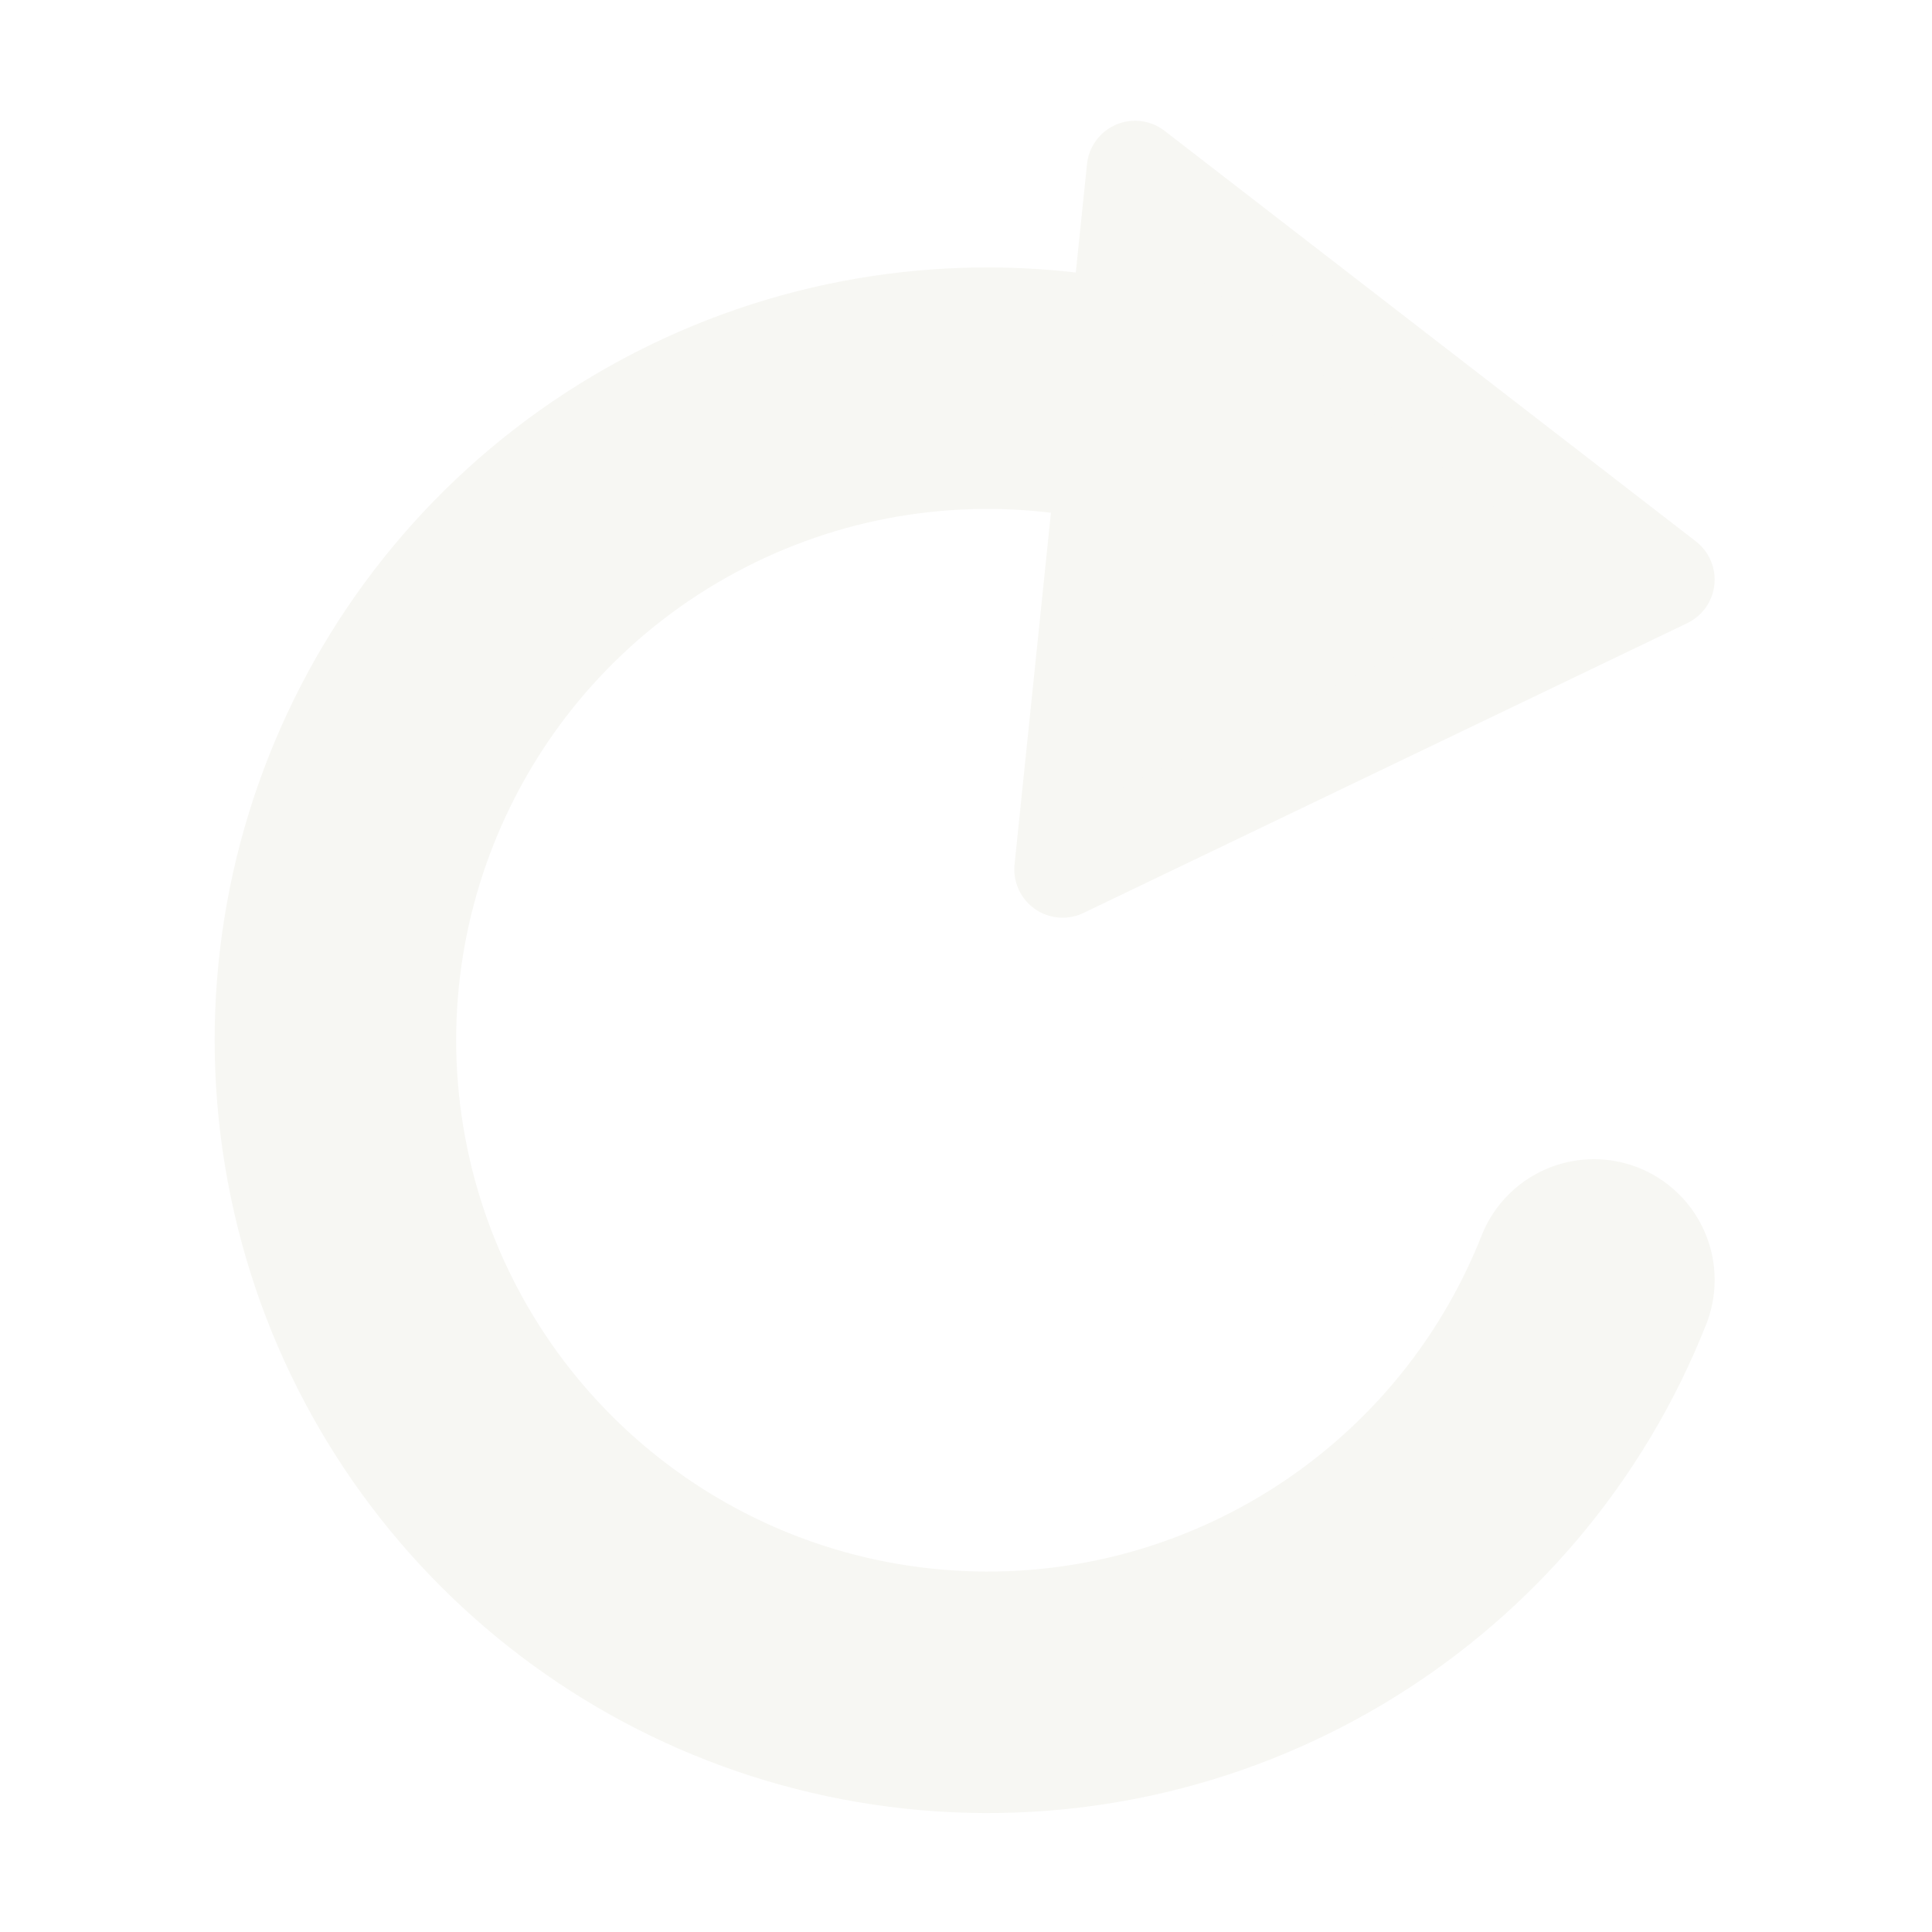
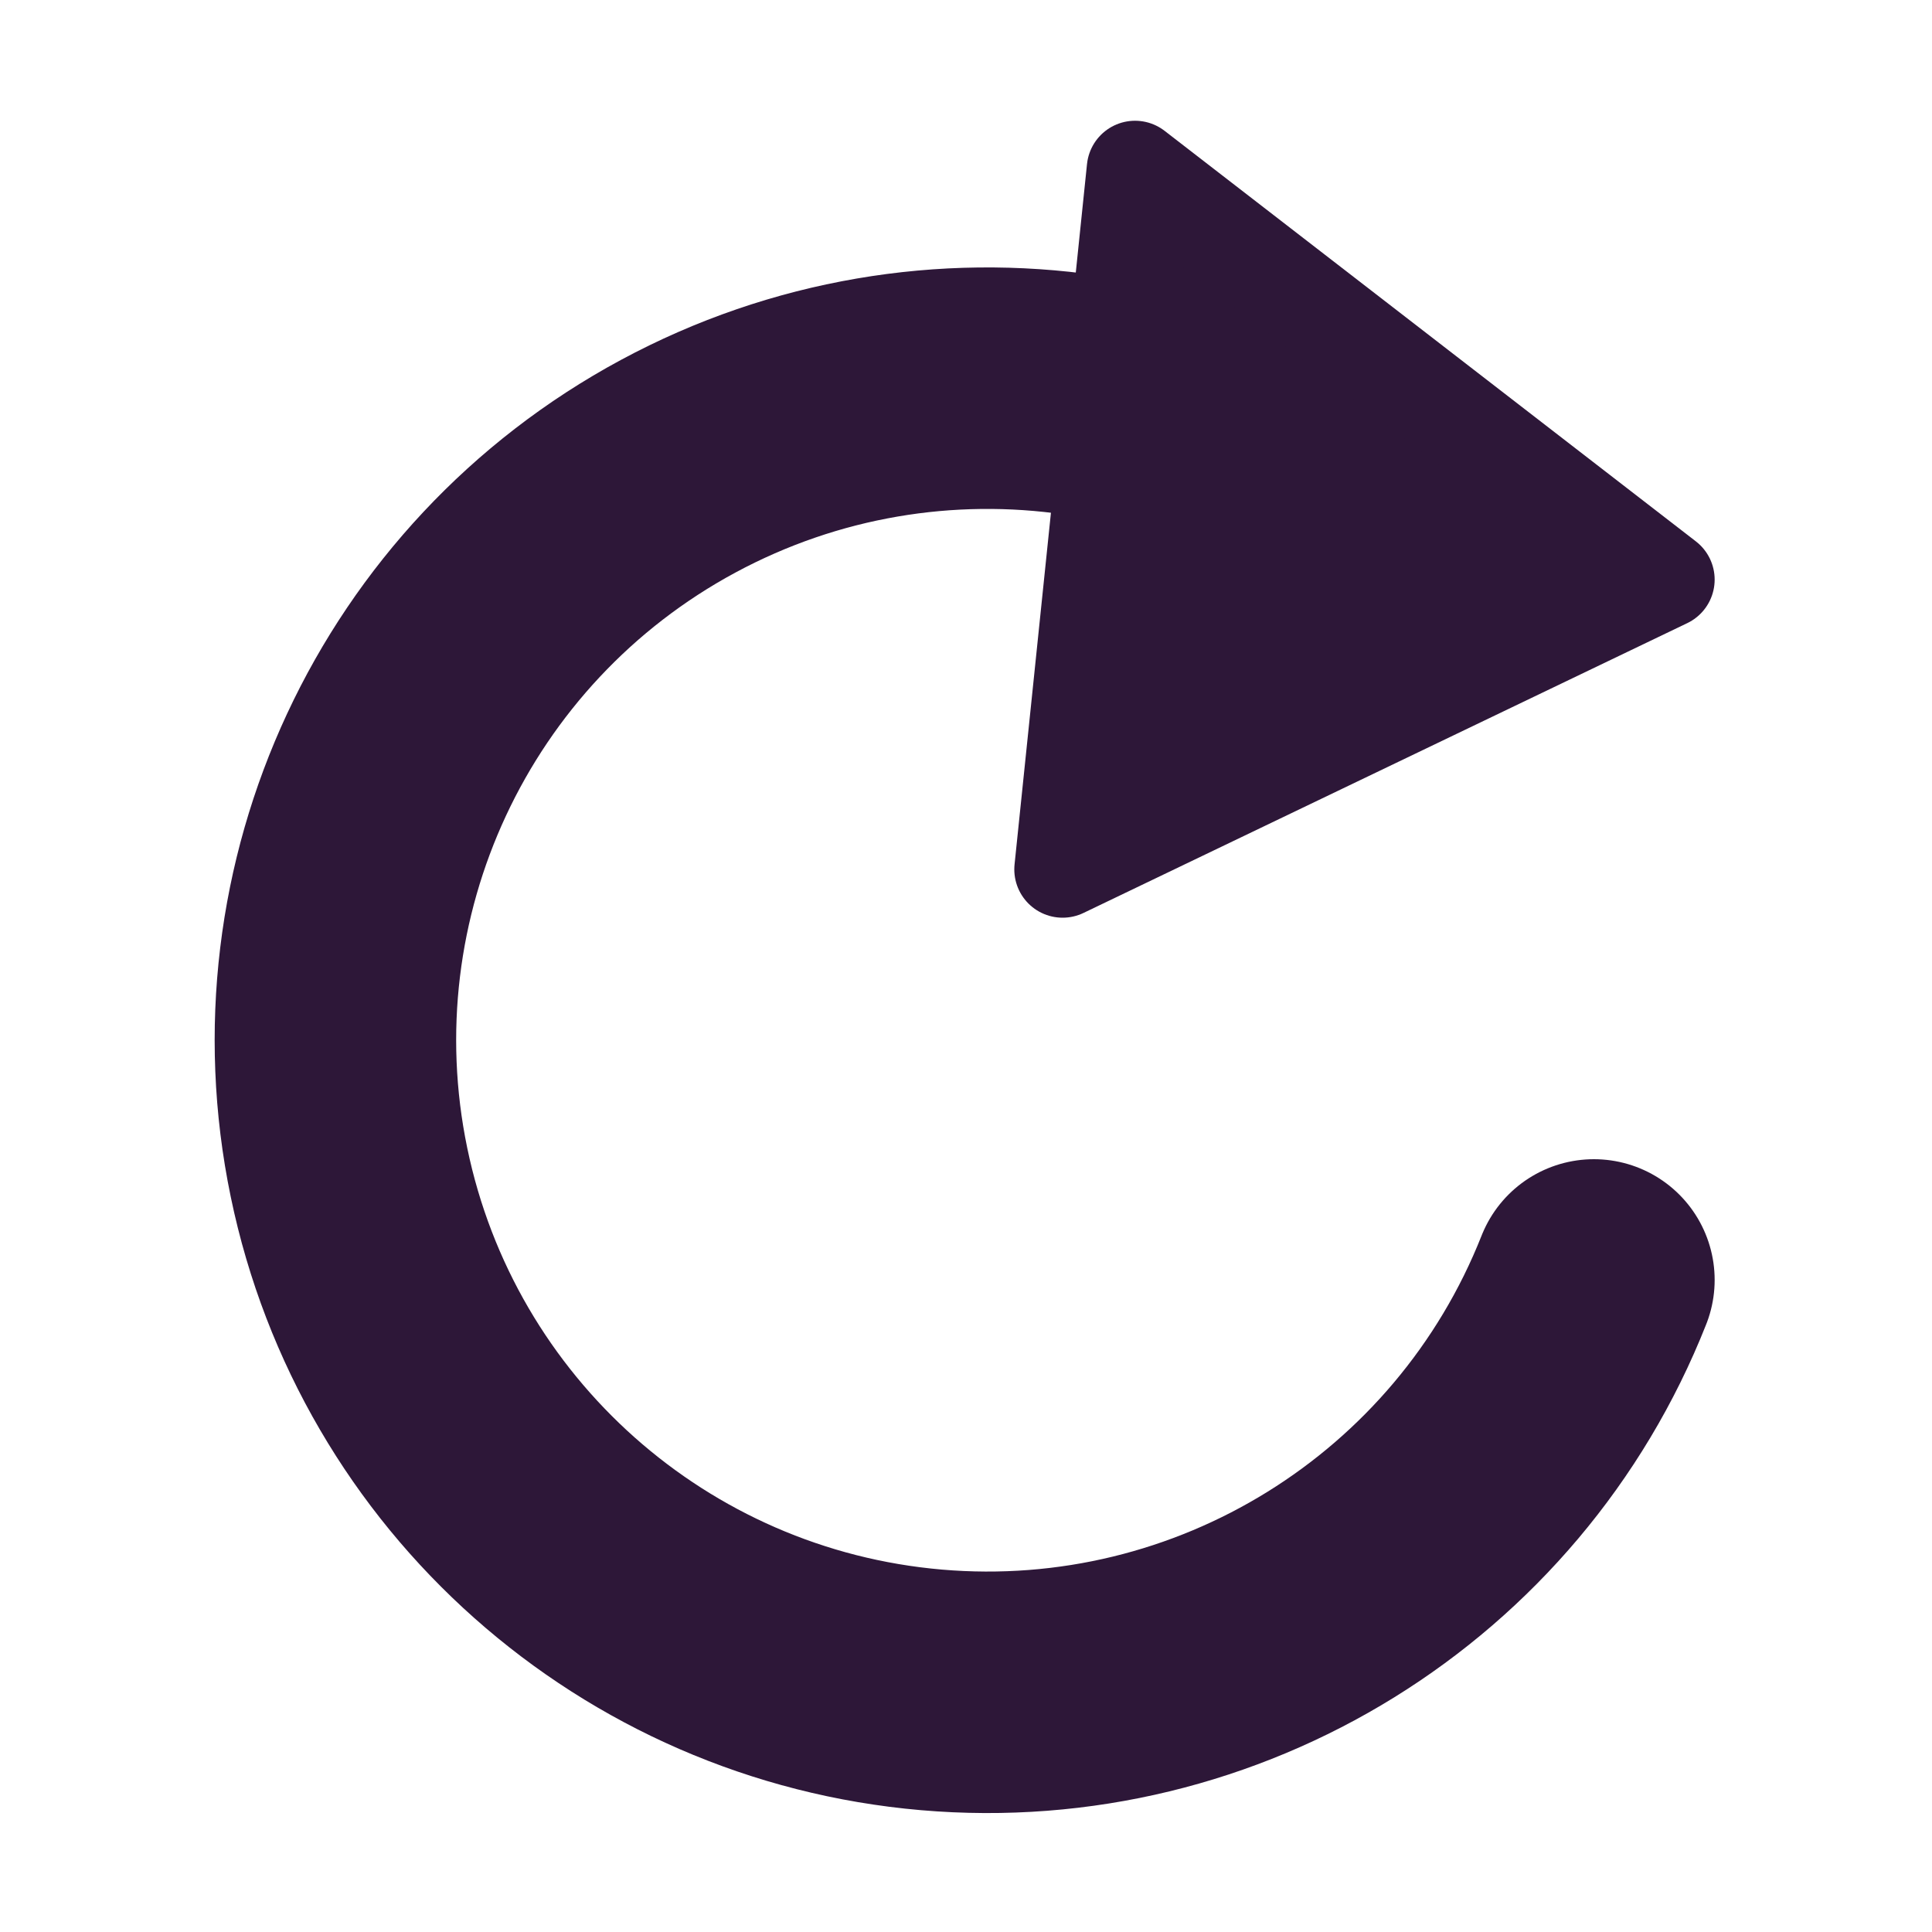
<svg xmlns="http://www.w3.org/2000/svg" width="80" height="80" viewBox="0 0 80 80">
-   <path d="M60 24A27 27 0 1 0 66 53" fill="none" stroke="#F7F7F3" stroke-width="10" stroke-linecap="round" />
-   <path d="M47 7L69 24L44 36Z" fill="#F7F7F3" stroke="#F7F7F3" stroke-width="4" stroke-linejoin="round" />
+   <path d="M60 24A27 27 0 1 0 66 53" fill="none" stroke="#2D1738" stroke-width="10" stroke-linecap="round" />
+   <path d="M47 7L69 24L44 36Z" fill="#2D1738" stroke="#2D1738" stroke-width="4" stroke-linejoin="round" />
</svg>
